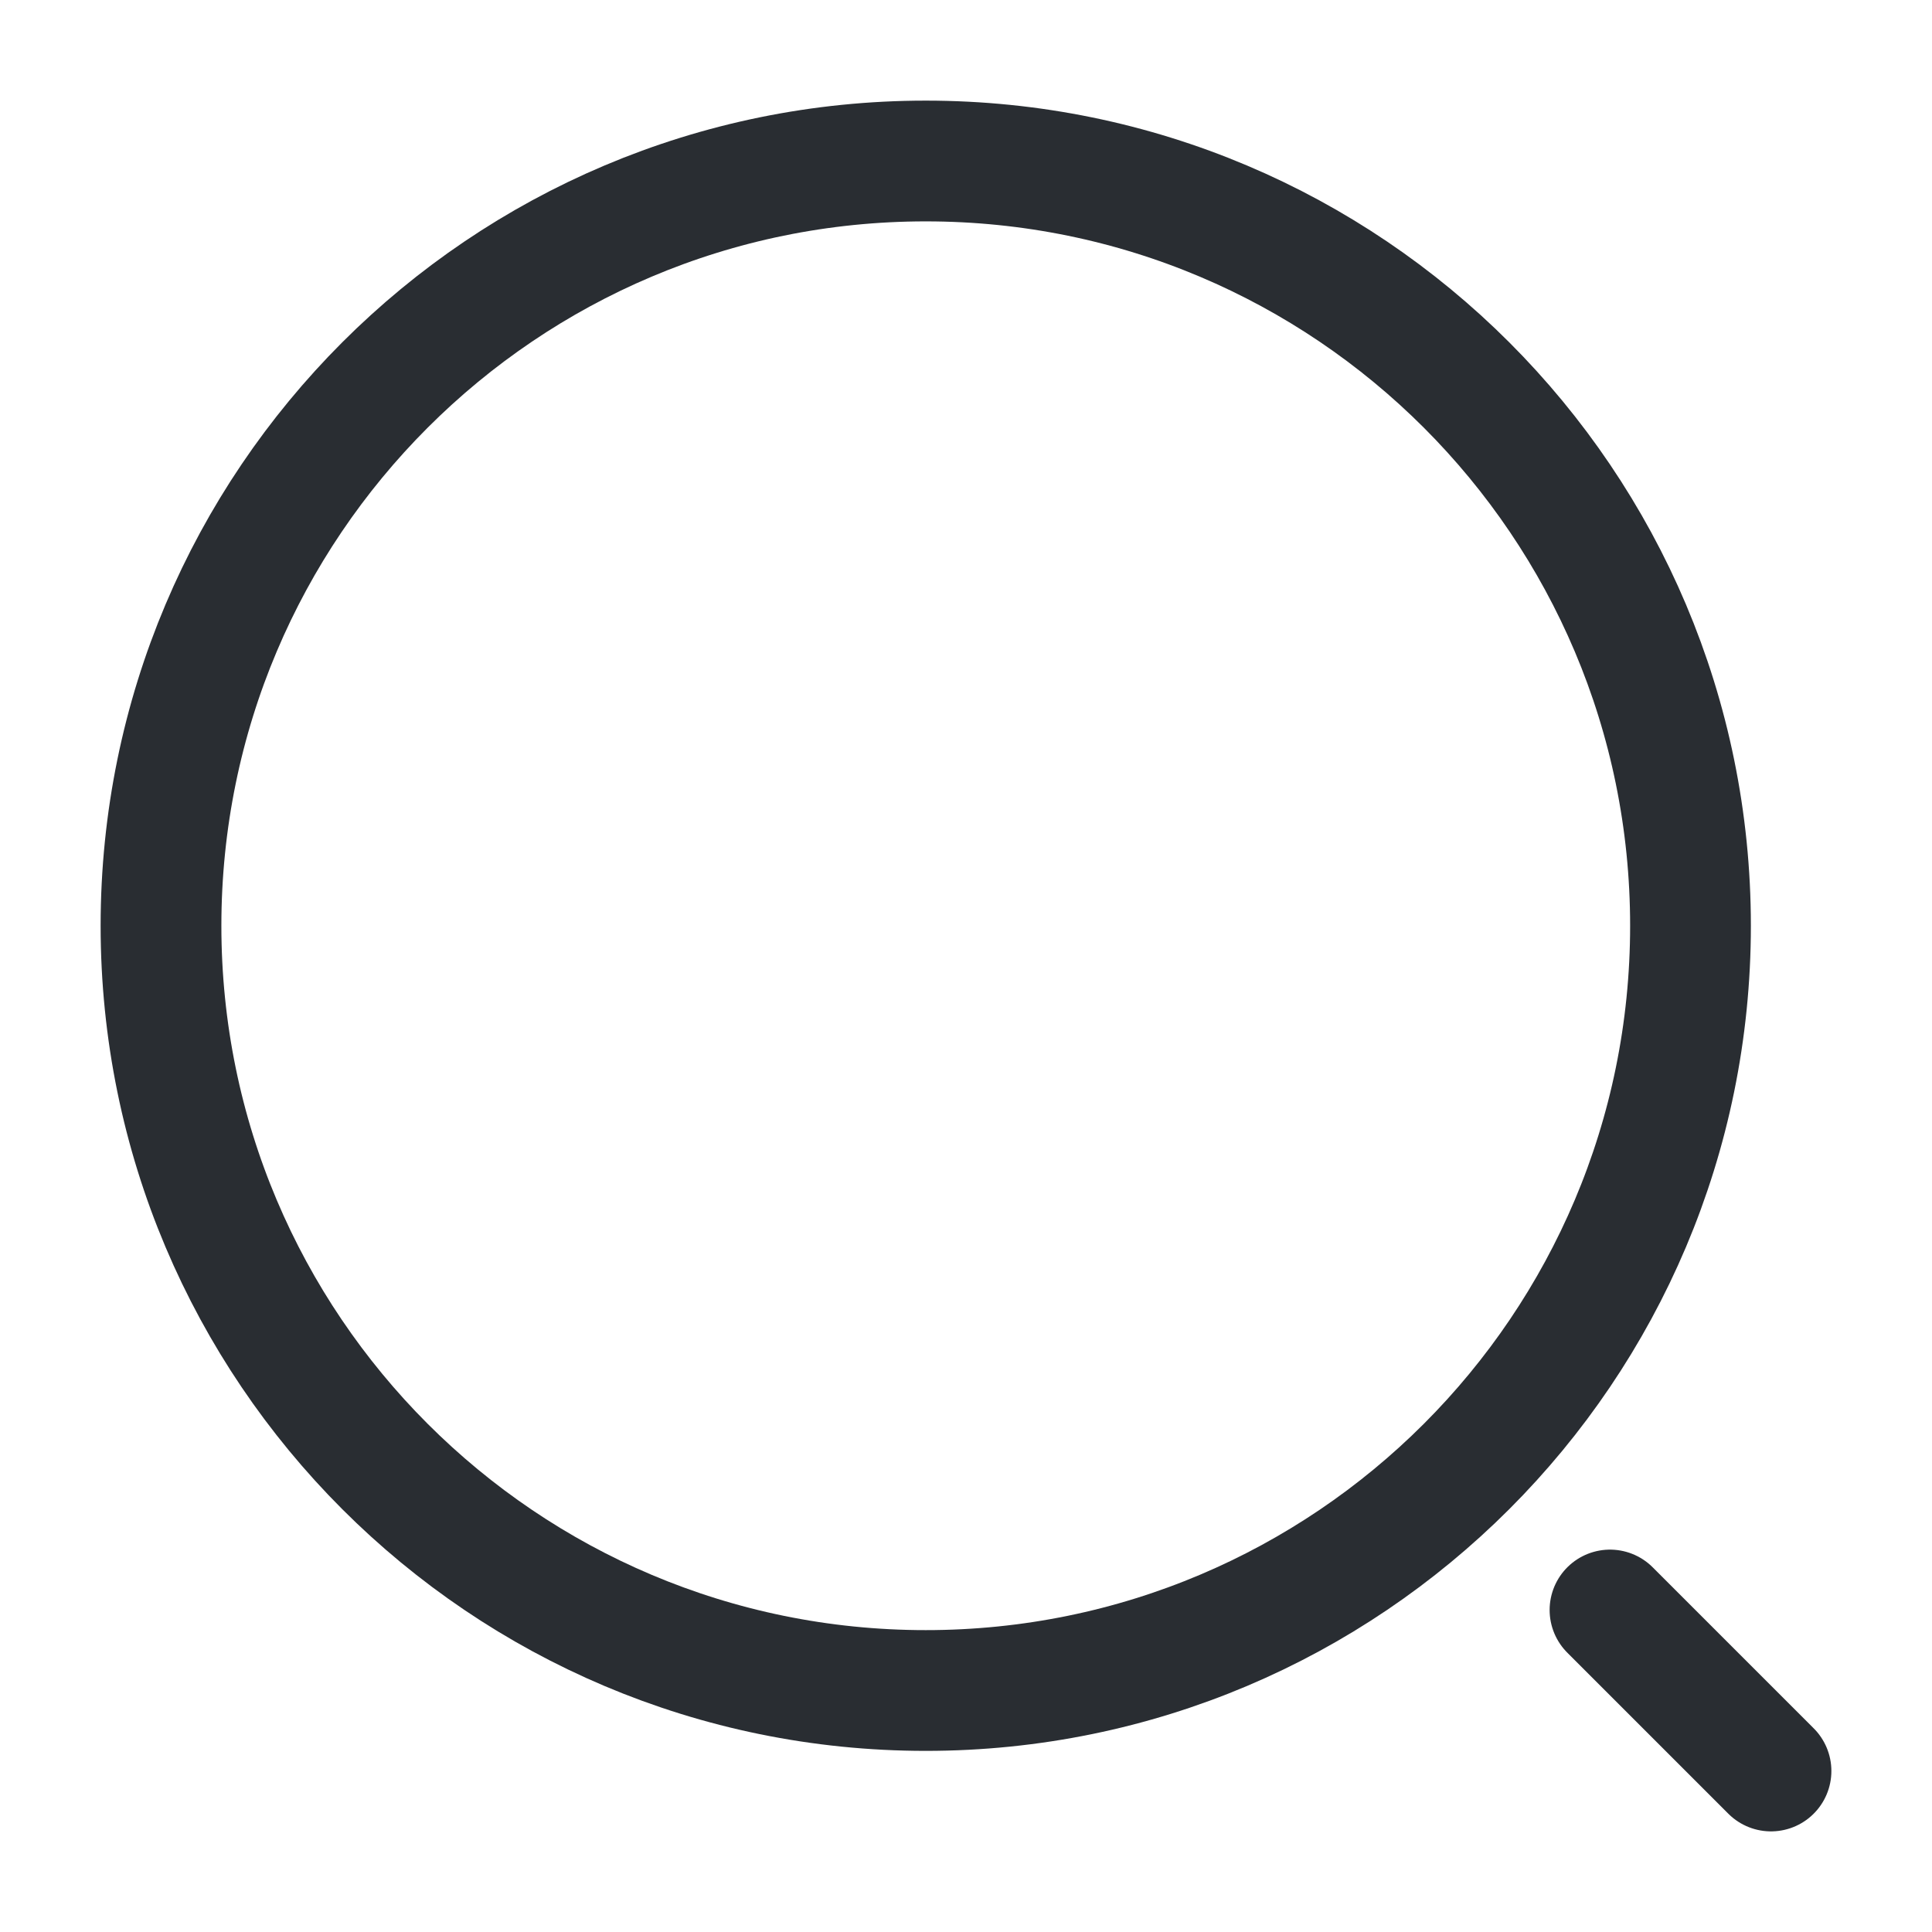
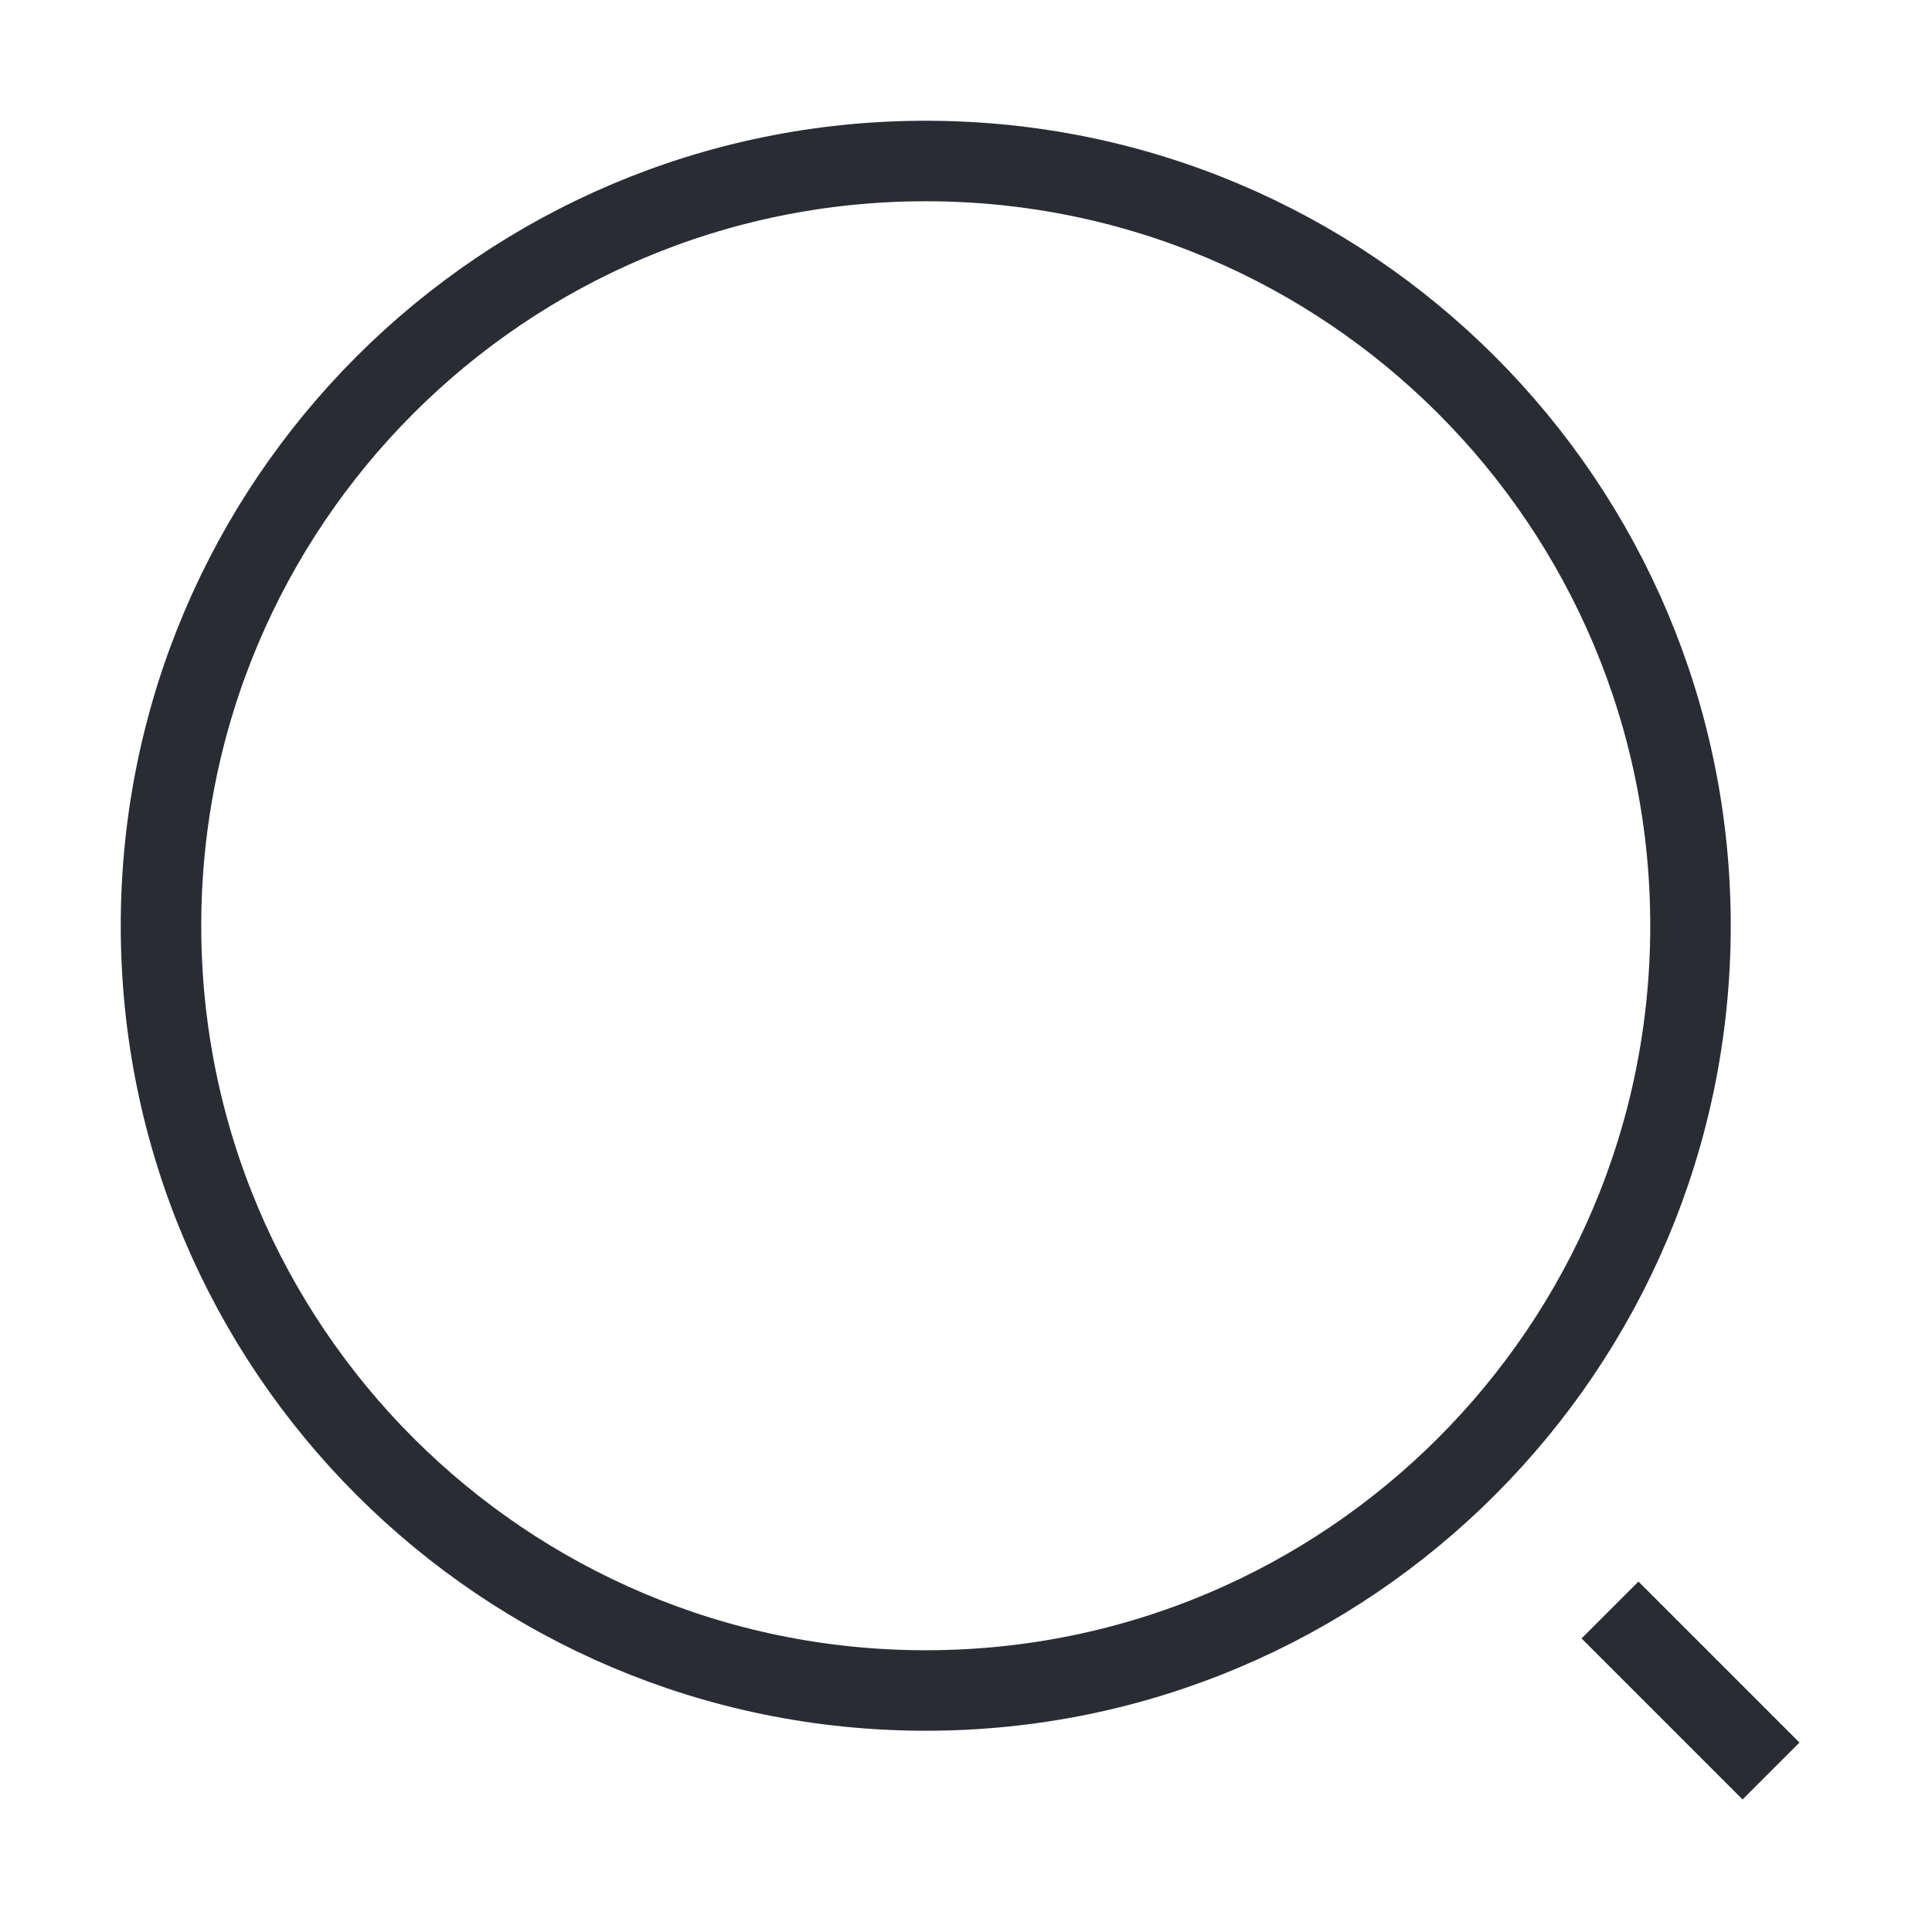
<svg xmlns="http://www.w3.org/2000/svg" width="24" height="24" viewBox="0 0 24 24" fill="none">
-   <path d="M11.5 21C16.747 21 21 16.747 21 11.5C21 6.253 16.747 2 11.5 2C6.253 2 2 6.253 2 11.5C2 16.747 6.253 21 11.5 21Z" stroke="#292D32" stroke-width="1.5" stroke-linecap="round" stroke-linejoin="round" />
-   <path d="M22 22L20 20" stroke="#292D32" stroke-width="1.5" stroke-linecap="round" stroke-linejoin="round" />
+   <path d="M11.5 21C16.747 21 21 16.747 21 11.5C21 6.253 16.747 2 11.5 2C6.253 2 2 6.253 2 11.5C2 16.747 6.253 21 11.5 21Z" stroke="#292D32" strokeWidth="1.5" strokeLinecap="round" strokeLinejoin="round" />
+   <path d="M22 22L20 20" stroke="#292D32" strokeWidth="1.5" strokeLinecap="round" strokeLinejoin="round" />
</svg>
